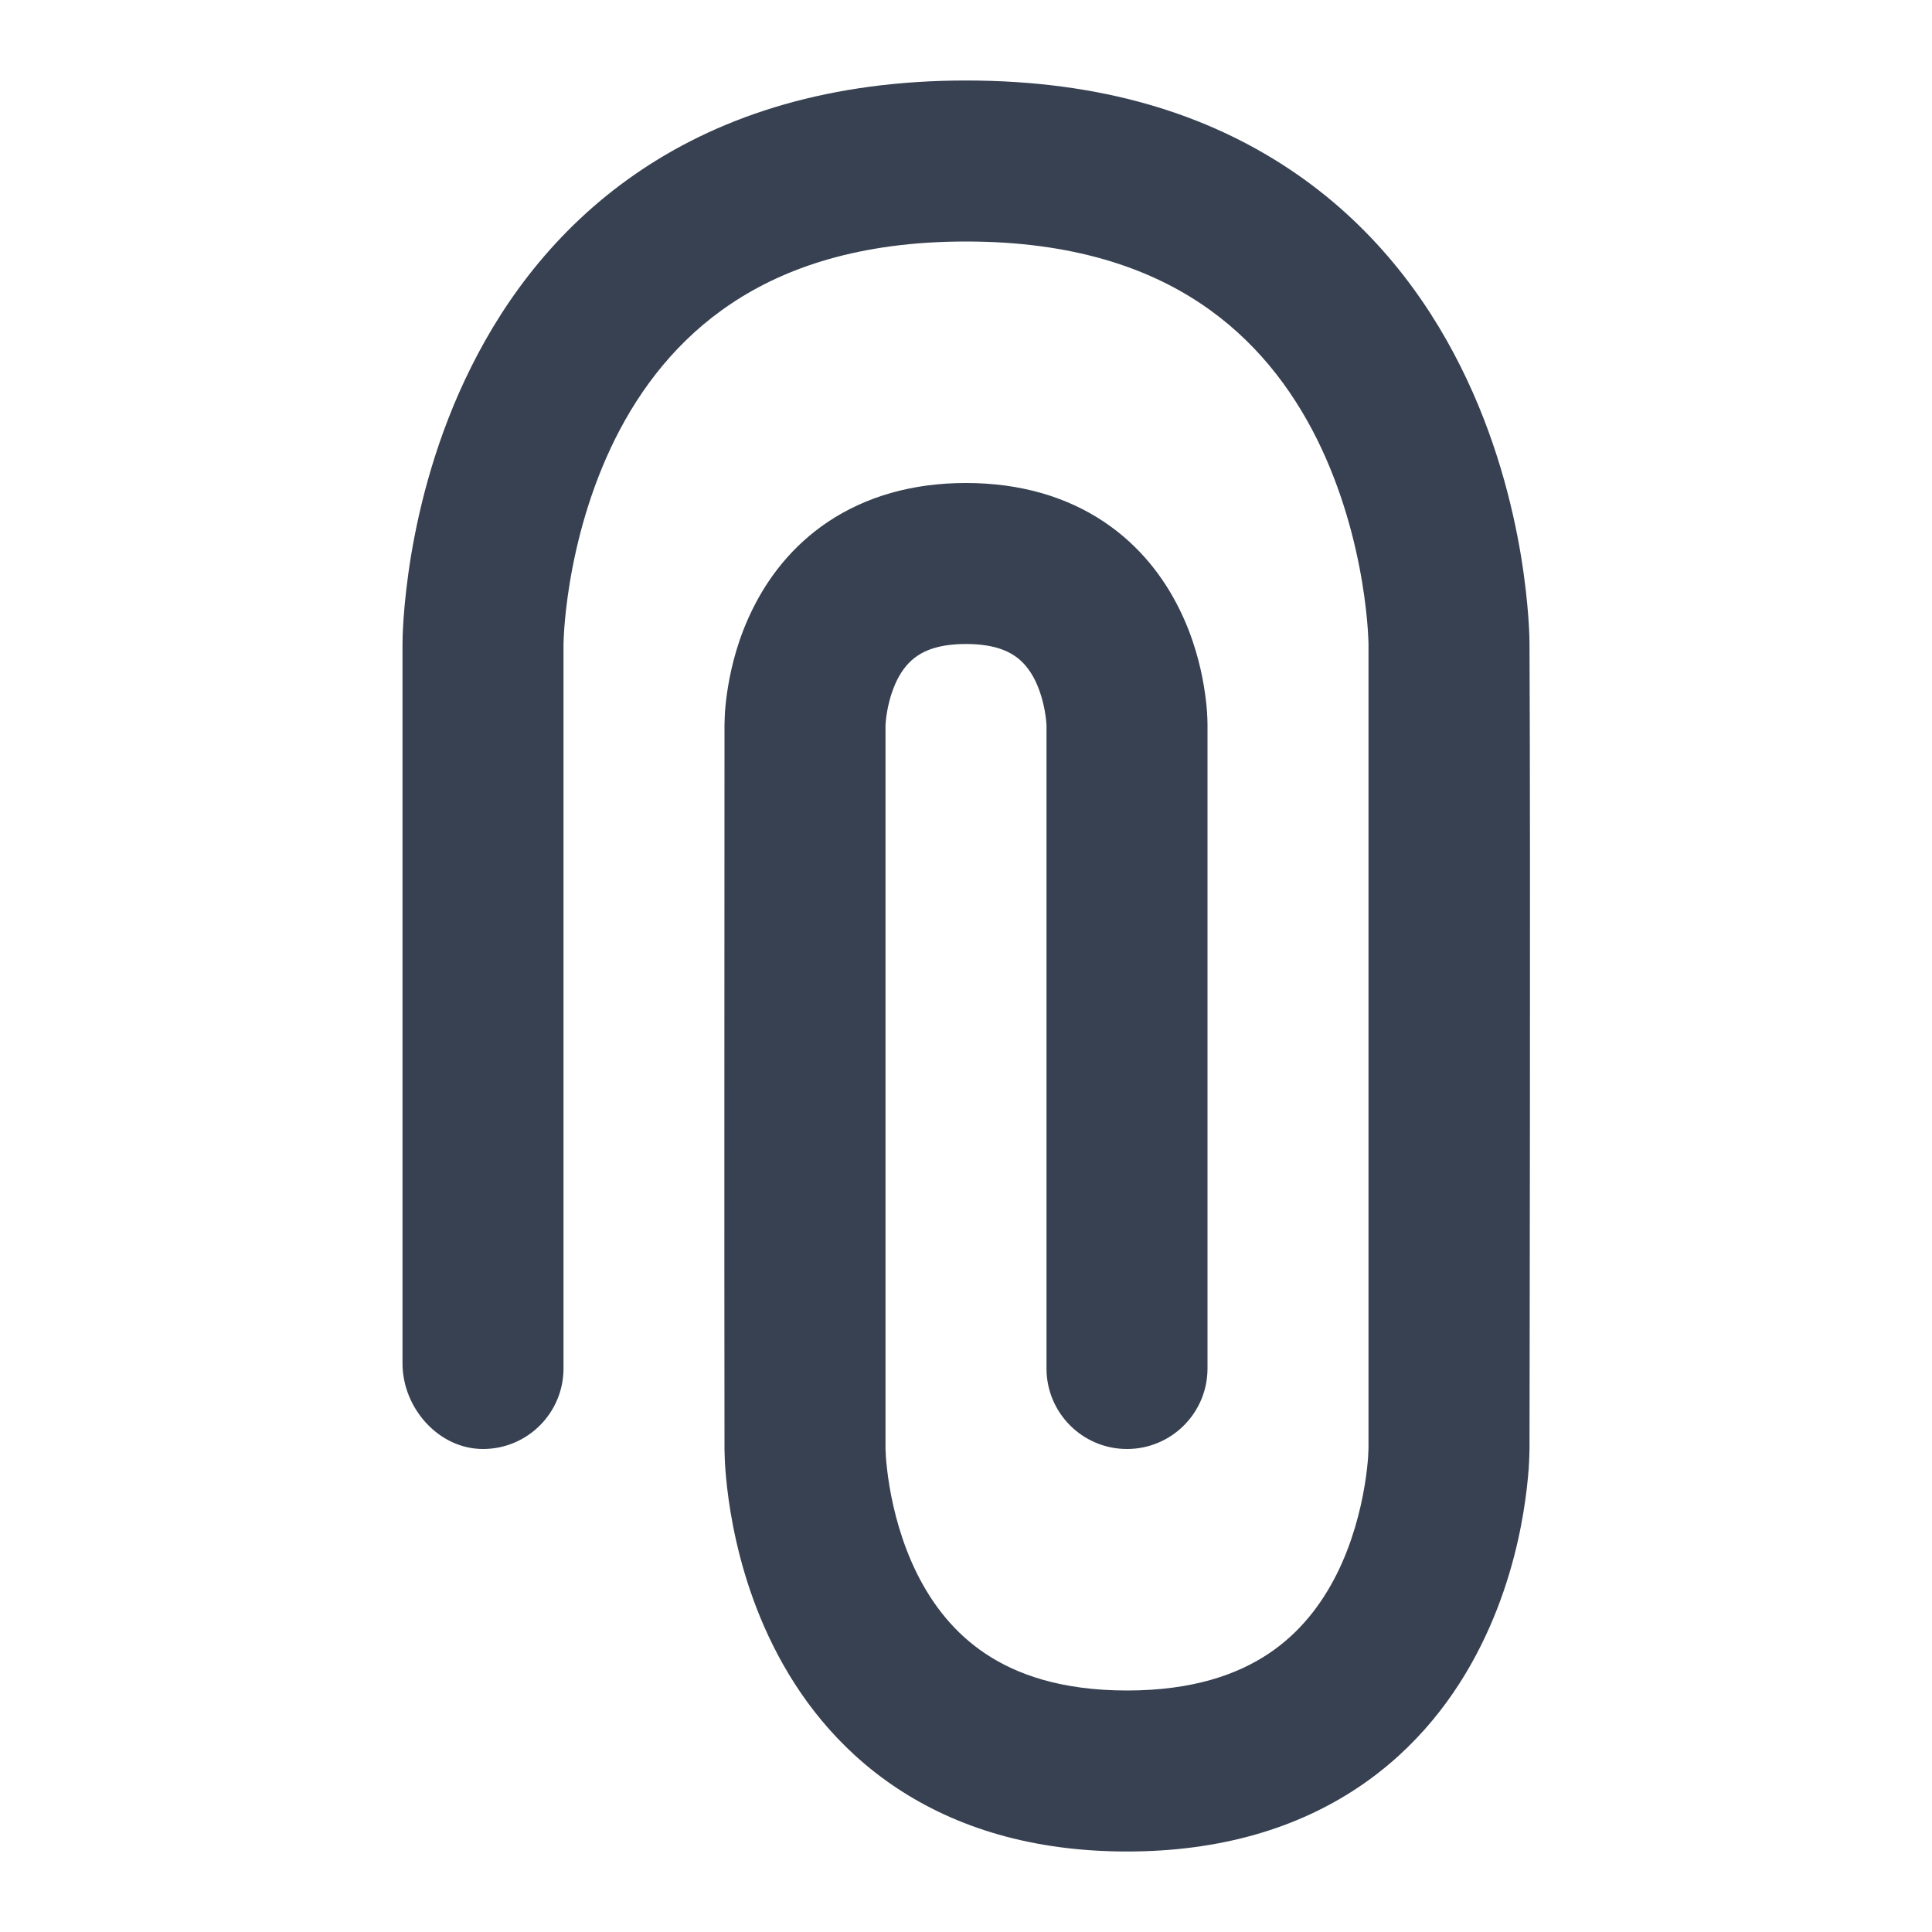
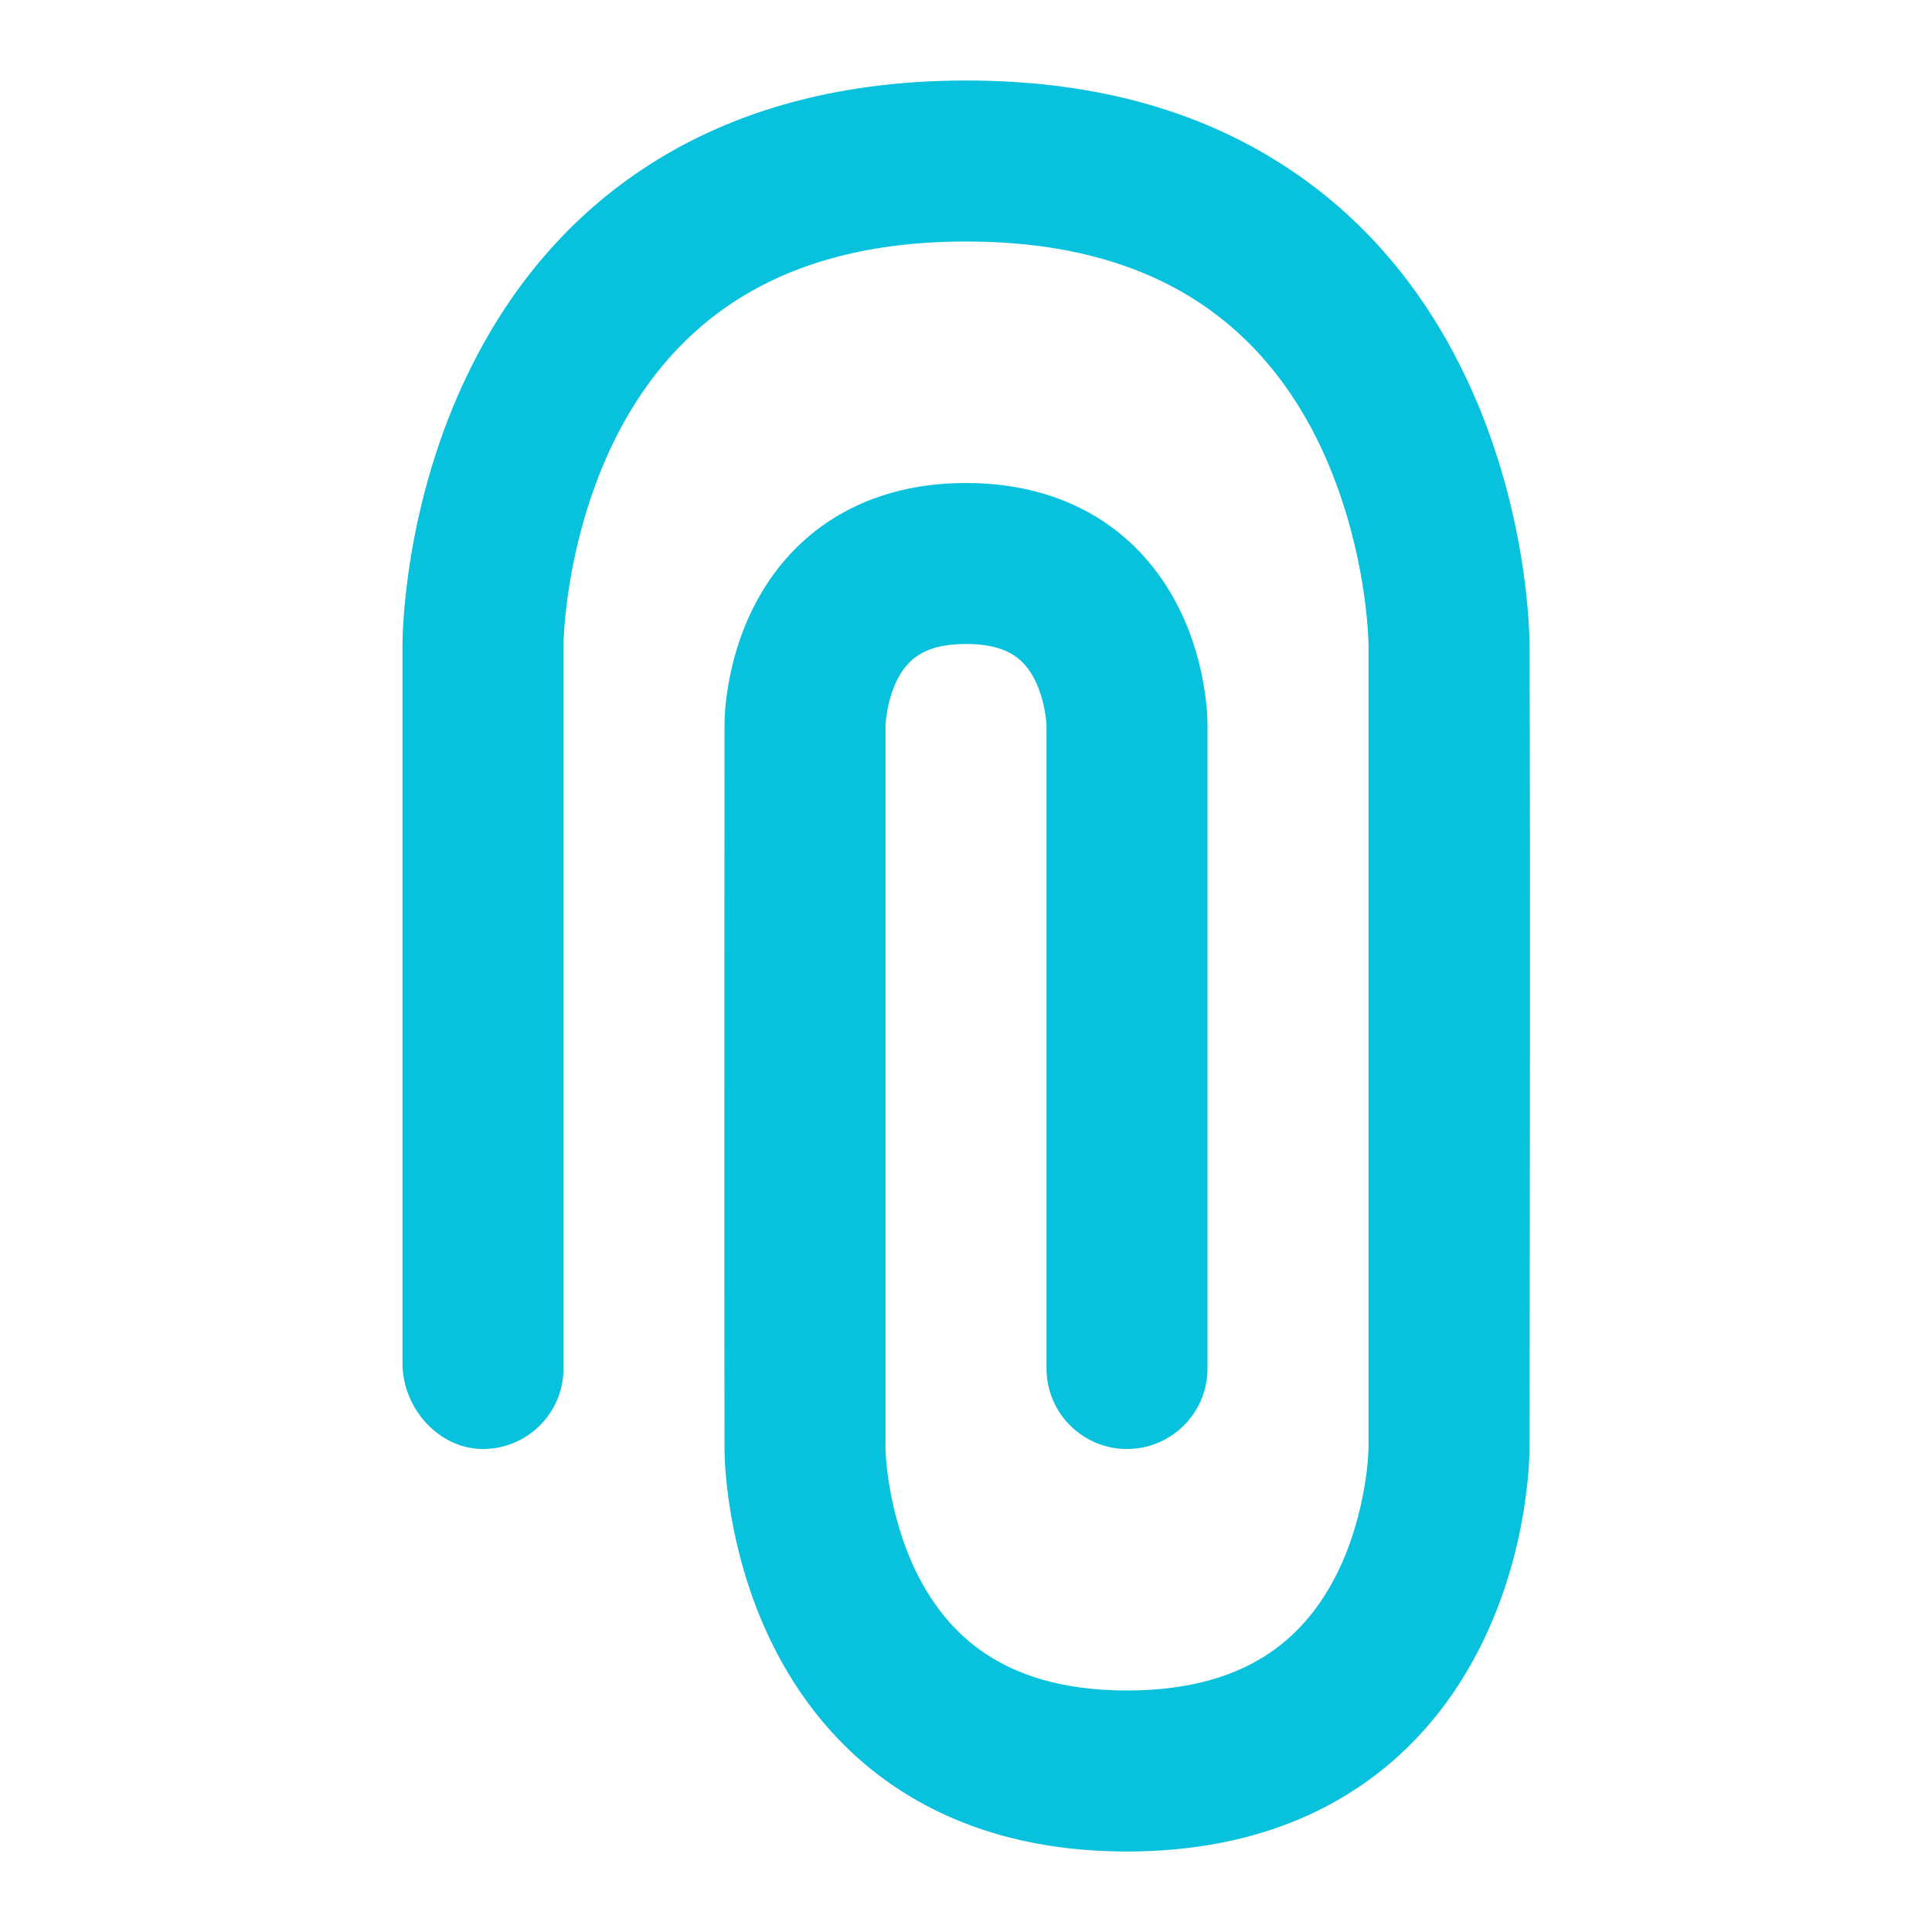
<svg xmlns="http://www.w3.org/2000/svg" viewBox="0 0 24 24" fill="none">
  <g id="SVGRepo_bgCarrier" stroke-width="0" />
  <g id="SVGRepo_tracerCarrier" stroke-linecap="round" stroke-linejoin="round" />
  <g id="SVGRepo_iconCarrier">
-     <path fill-rule="evenodd" clip-rule="evenodd" d="M7 8.001L7 17C7 17.552 6.552 18 6             18C5.448 18 5 17.49 5 16.937C5 16.937 5 16.937 5             16.937C5 16.937 5 8.01 5 8.001C5             7.967 5.001 7.933 5.002 7.899C5.004 7.844 5.007             7.766 5.014 7.671C5.028 7.48 5.055 7.214             5.107 6.898C5.212 6.27 5.423 5.417 5.856             4.553C6.29 3.684 6.957 2.785 7.977 2.105C9.002             1.422 10.325 1 12 1C13.695 1 14.998 1.422 16.023             2.105C17.043 2.785 17.71 3.684 18.144             4.553C18.577 5.417 18.788 6.27 18.893 6.898C18.945             7.214 18.972 7.48 18.986 7.671C18.993             7.766 18.996 7.844 18.998 7.899C18.999 7.933 19             7.966 19 8C19.014 10.769 19 17.718 19 18.001C19             18.027 18.999 18.052 18.998 18.078C18.997 18.119 18.994             18.175 18.99 18.243C18.98 18.379 18.961 18.567 18.924 18.789C18.851 19.23 18.702 19.832 18.394 20.447C18.085 21.066 17.605 21.715 16.867 22.207C16.123 22.703 15.175 23 14 23C12.825 23 11.877 22.703 11.133 22.207C10.395 21.715 9.915 21.066 9.606 20.447C9.298 19.832 9.15             19.23 9.076 18.789C9.039 18.567 9.02 18.379 9.01 18.243C9.005 18.175 9.003 18.119 9.002 18.078C9.001 18.053 9 18.027 9 18.002C8.996 15.004 9 12.007 9             9.009C9.001 8.957 9.003 8.895 9.006 8.843C9.012 8.762 9.023 8.652 9.045 8.523C9.087 8.27 9.173 7.917 9.356 7.553C9.54 7.184 9.832 6.785 10.289 6.48C10.752 6.172 11.325 6 12 6C12.675 6 13.248 6.172 13.711 6.48C14.168             6.785 14.46 7.184 14.644 7.553C14.827 7.917 14.913 8.27 14.955 8.523C14.977 8.652 14.988 8.762 14.994 8.843C14.998 8.911 15 8.954 15 8.998L15 17C15 17.552 14.552 18 14 18C13.448 18 13 17.552 13 17V9.009C12.999 8.995             12.996 8.935 12.982 8.852C12.962 8.73 12.923 8.583 12.856 8.447C12.79 8.316 12.707 8.215 12.601 8.145C12.502 8.078 12.325 8 12 8C11.675 8 11.498 8.078 11.399 8.145C11.293 8.215 11.21 8.316 11.144 8.447C11.077 8.583 11.038 8.73 11.018 8.852C11.004 8.935 11.001 8.995 11             9.009V17.996C11.001 18.031 11.003 18.066 11.005 18.101C11.011 18.183 11.024 18.308 11.049 18.461C11.101 18.77 11.202 19.168 11.394 19.553C11.585 19.934 11.855 20.285 12.242 20.543C12.623 20.797 13.175 21 14 21C14.825 21 15.377 20.797 15.758 20.543C16.145             20.285 16.415 19.934 16.606 19.553C16.798 19.168 16.899 18.77 16.951 18.461C16.977 18.308 16.989 18.183 16.995 18.101C16.997 18.066 16.999 18.031 17 17.996L17 7.999C17 7.981 16.998 7.916 16.991 7.813C16.981 7.676 16.961 7.473 16.92 7.227C16.837 6.73 16.673 6.083             16.356 5.447C16.04 4.816 15.582 4.215 14.914 3.77C14.252 3.328 13.325 3 12 3C10.675 3 9.748 3.328 9.086 3.77C8.418 4.215 7.96 4.816 7.644 5.447C7.327 6.083 7.163 6.73 7.08 7.227C7.039 7.473 7.019 7.676 7.009 7.813C7.003 7.907 7.001 7.957 7 8.001Z" fill="#374151" />
+     <path fill-rule="evenodd" clip-rule="evenodd" d="M7 8.001L7 17C7 17.552 6.552 18 6             18C5.448 18 5 17.49 5 16.937C5 16.937 5 16.937 5             16.937C5 16.937 5 8.01 5 8.001C5             7.967 5.001 7.933 5.002 7.899C5.004 7.844 5.007             7.766 5.014 7.671C5.028 7.48 5.055 7.214             5.107 6.898C5.212 6.27 5.423 5.417 5.856             4.553C6.29 3.684 6.957 2.785 7.977 2.105C9.002             1.422 10.325 1 12 1C13.695 1 14.998 1.422 16.023             2.105C17.043 2.785 17.71 3.684 18.144             4.553C18.577 5.417 18.788 6.27 18.893 6.898C18.945             7.214 18.972 7.48 18.986 7.671C18.993             7.766 18.996 7.844 18.998 7.899C18.999 7.933 19             7.966 19 8C19.014 10.769 19 17.718 19 18.001C19             18.027 18.999 18.052 18.998 18.078C18.997 18.119 18.994             18.175 18.99 18.243C18.98 18.379 18.961 18.567 18.924 18.789C18.851 19.23 18.702 19.832 18.394 20.447C18.085 21.066 17.605 21.715 16.867 22.207C16.123 22.703 15.175 23 14 23C12.825 23 11.877 22.703 11.133 22.207C10.395 21.715 9.915 21.066 9.606 20.447C9.298 19.832 9.15             19.23 9.076 18.789C9.039 18.567 9.02 18.379 9.01 18.243C9.005 18.175 9.003 18.119 9.002 18.078C9.001 18.053 9 18.027 9 18.002C8.996 15.004 9 12.007 9             9.009C9.001 8.957 9.003 8.895 9.006 8.843C9.012 8.762 9.023 8.652 9.045 8.523C9.087 8.27 9.173 7.917 9.356 7.553C9.54 7.184 9.832 6.785 10.289 6.48C10.752 6.172 11.325 6 12 6C12.675 6 13.248 6.172 13.711 6.48C14.168             6.785 14.46 7.184 14.644 7.553C14.827 7.917 14.913 8.27 14.955 8.523C14.977 8.652 14.988 8.762 14.994 8.843C14.998 8.911 15 8.954 15 8.998L15 17C15 17.552 14.552 18 14 18C13.448 18 13 17.552 13 17V9.009C12.999 8.995             12.996 8.935 12.982 8.852C12.962 8.73 12.923 8.583 12.856 8.447C12.79 8.316 12.707 8.215 12.601 8.145C12.502 8.078 12.325 8 12 8C11.675 8 11.498 8.078 11.399 8.145C11.293 8.215 11.21 8.316 11.144 8.447C11.077 8.583 11.038 8.73 11.018 8.852C11.004 8.935 11.001 8.995 11             9.009V17.996C11.001 18.031 11.003 18.066 11.005 18.101C11.011 18.183 11.024 18.308 11.049 18.461C11.101 18.77 11.202 19.168 11.394 19.553C11.585 19.934 11.855 20.285 12.242 20.543C12.623 20.797 13.175 21 14 21C14.825 21 15.377 20.797 15.758 20.543C16.145             20.285 16.415 19.934 16.606 19.553C16.798 19.168 16.899 18.77 16.951 18.461C16.977 18.308 16.989 18.183 16.995 18.101C16.997 18.066 16.999 18.031 17 17.996L17 7.999C17 7.981 16.998 7.916 16.991 7.813C16.981 7.676 16.961 7.473 16.92 7.227C16.837 6.73 16.673 6.083             16.356 5.447C16.04 4.816 15.582 4.215 14.914 3.77C14.252 3.328 13.325 3 12 3C10.675 3 9.748 3.328 9.086 3.77C8.418 4.215 7.96 4.816 7.644 5.447C7.327 6.083 7.163 6.73 7.08 7.227C7.039 7.473 7.019 7.676 7.009 7.813C7.003 7.907 7.001 7.957 7 8.001Z" fill="#08c1dd" />
  </g>
</svg>
